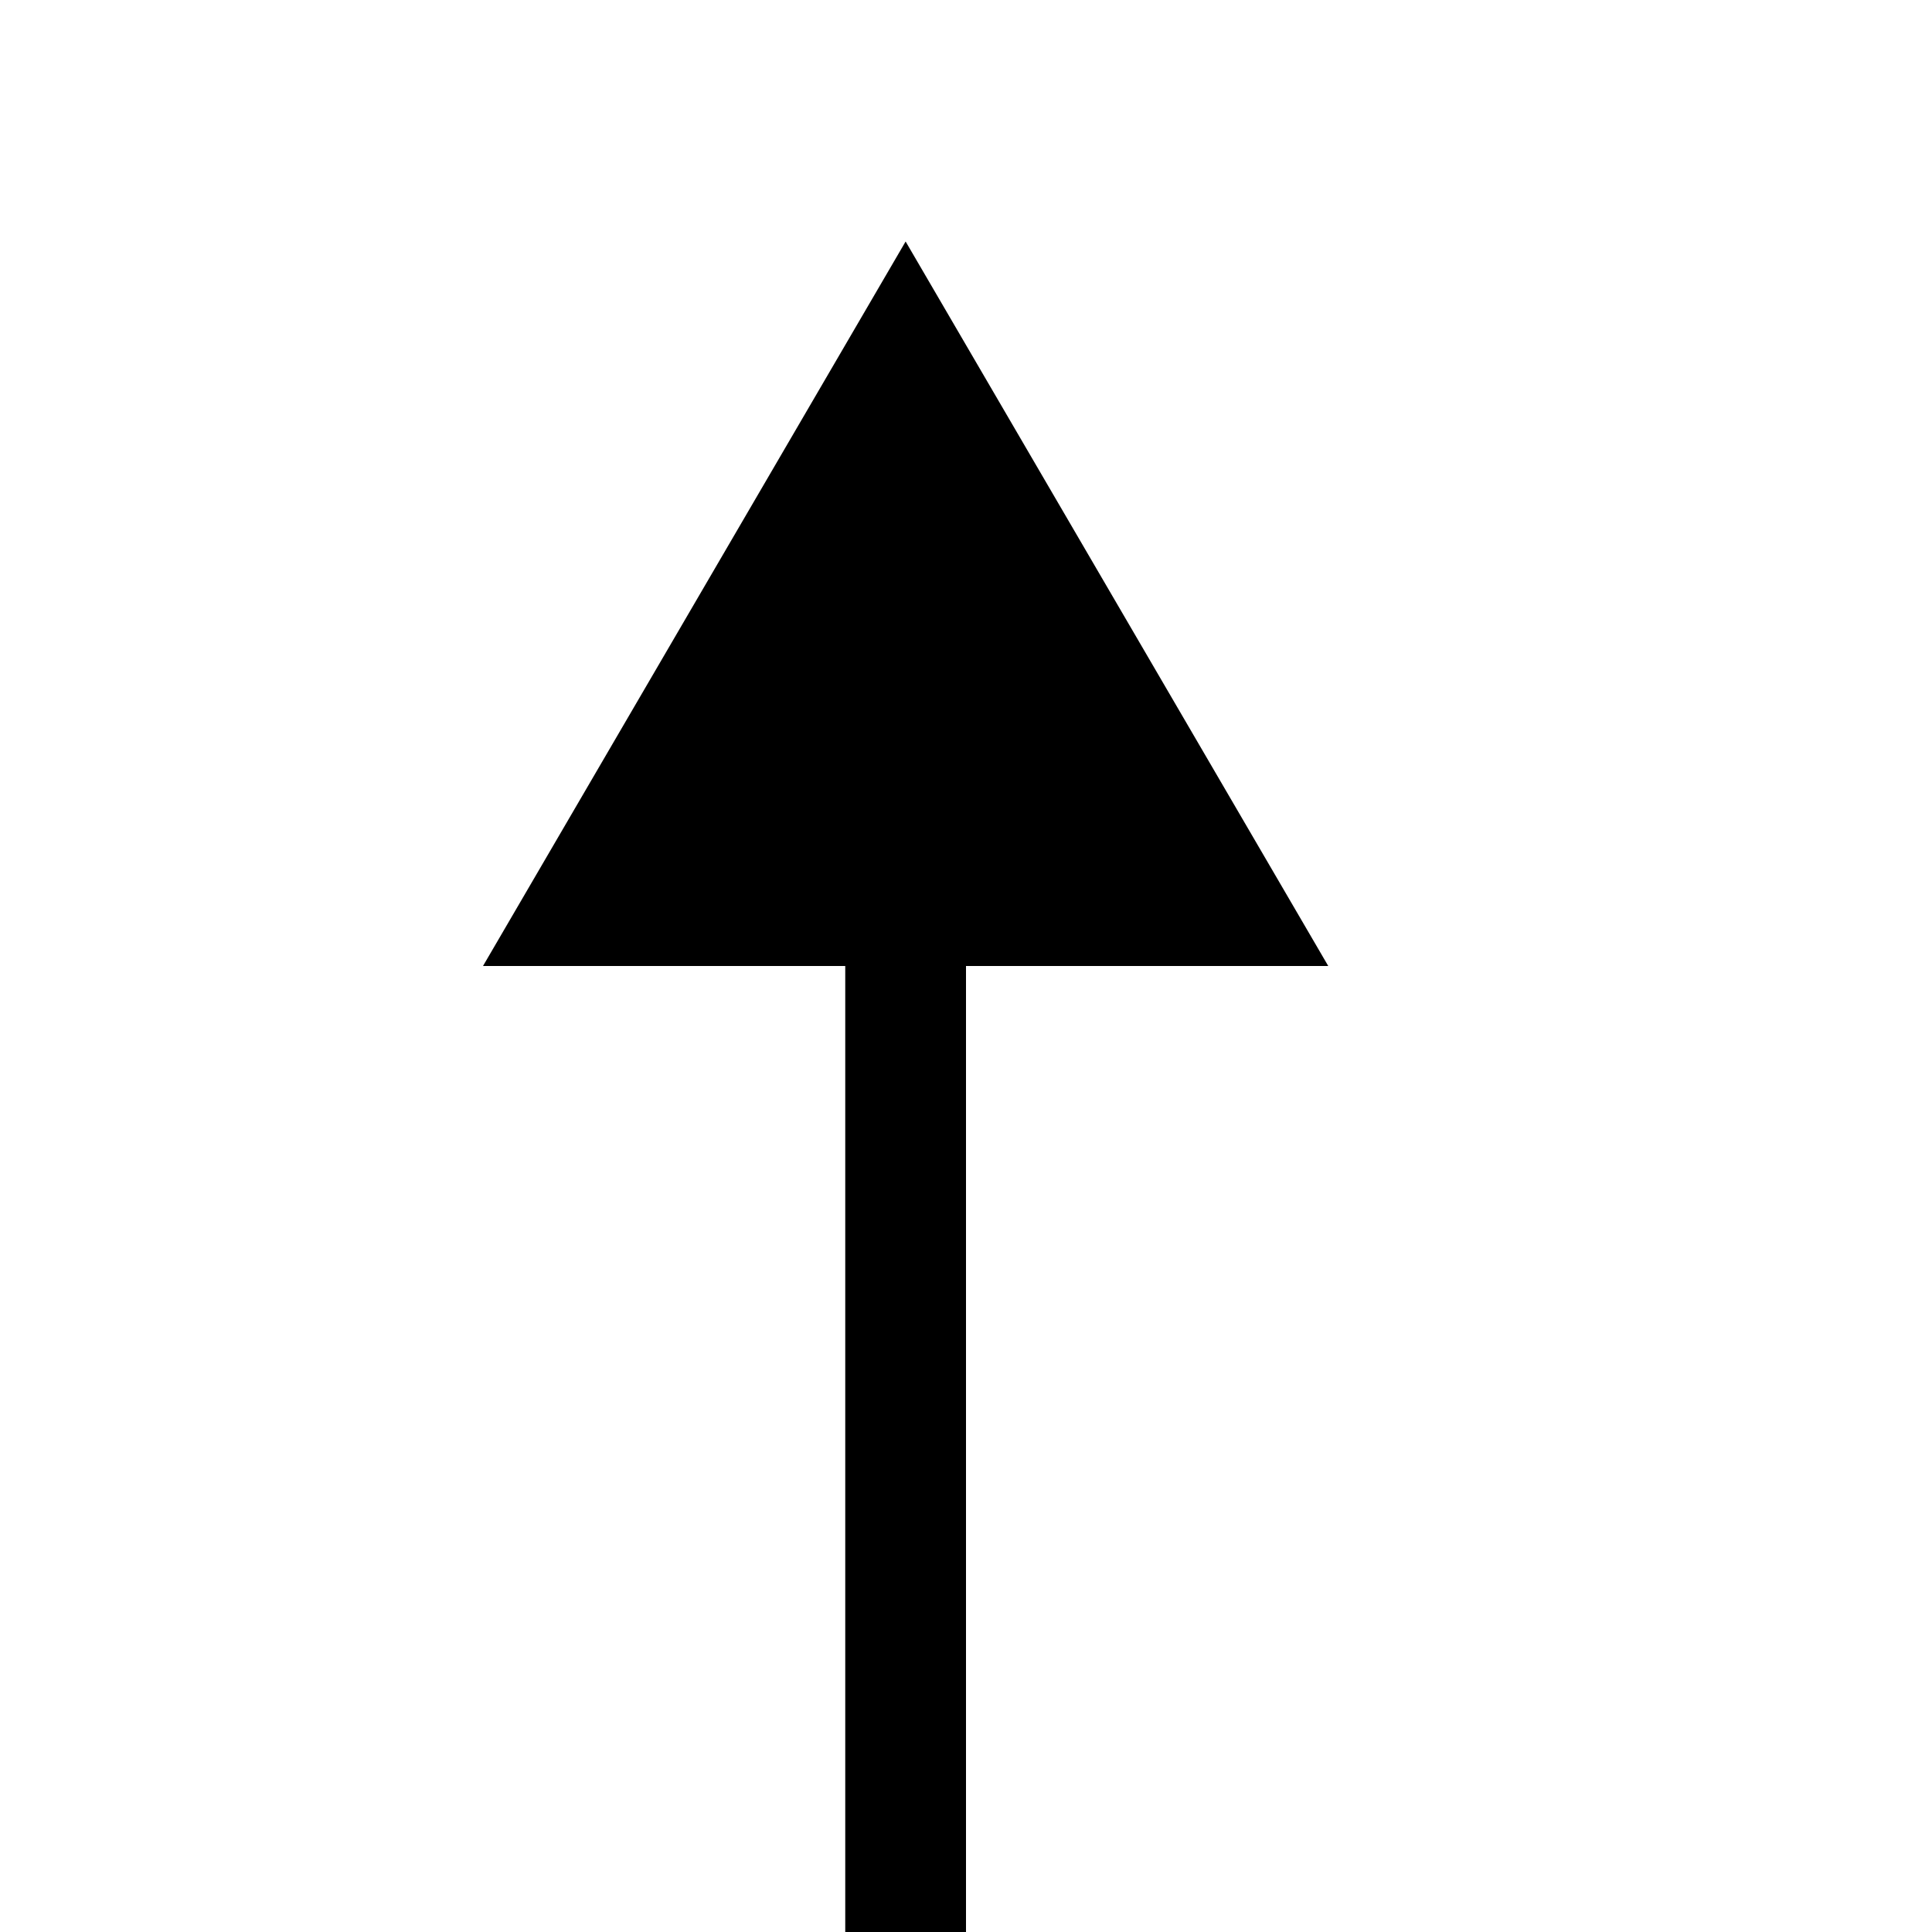
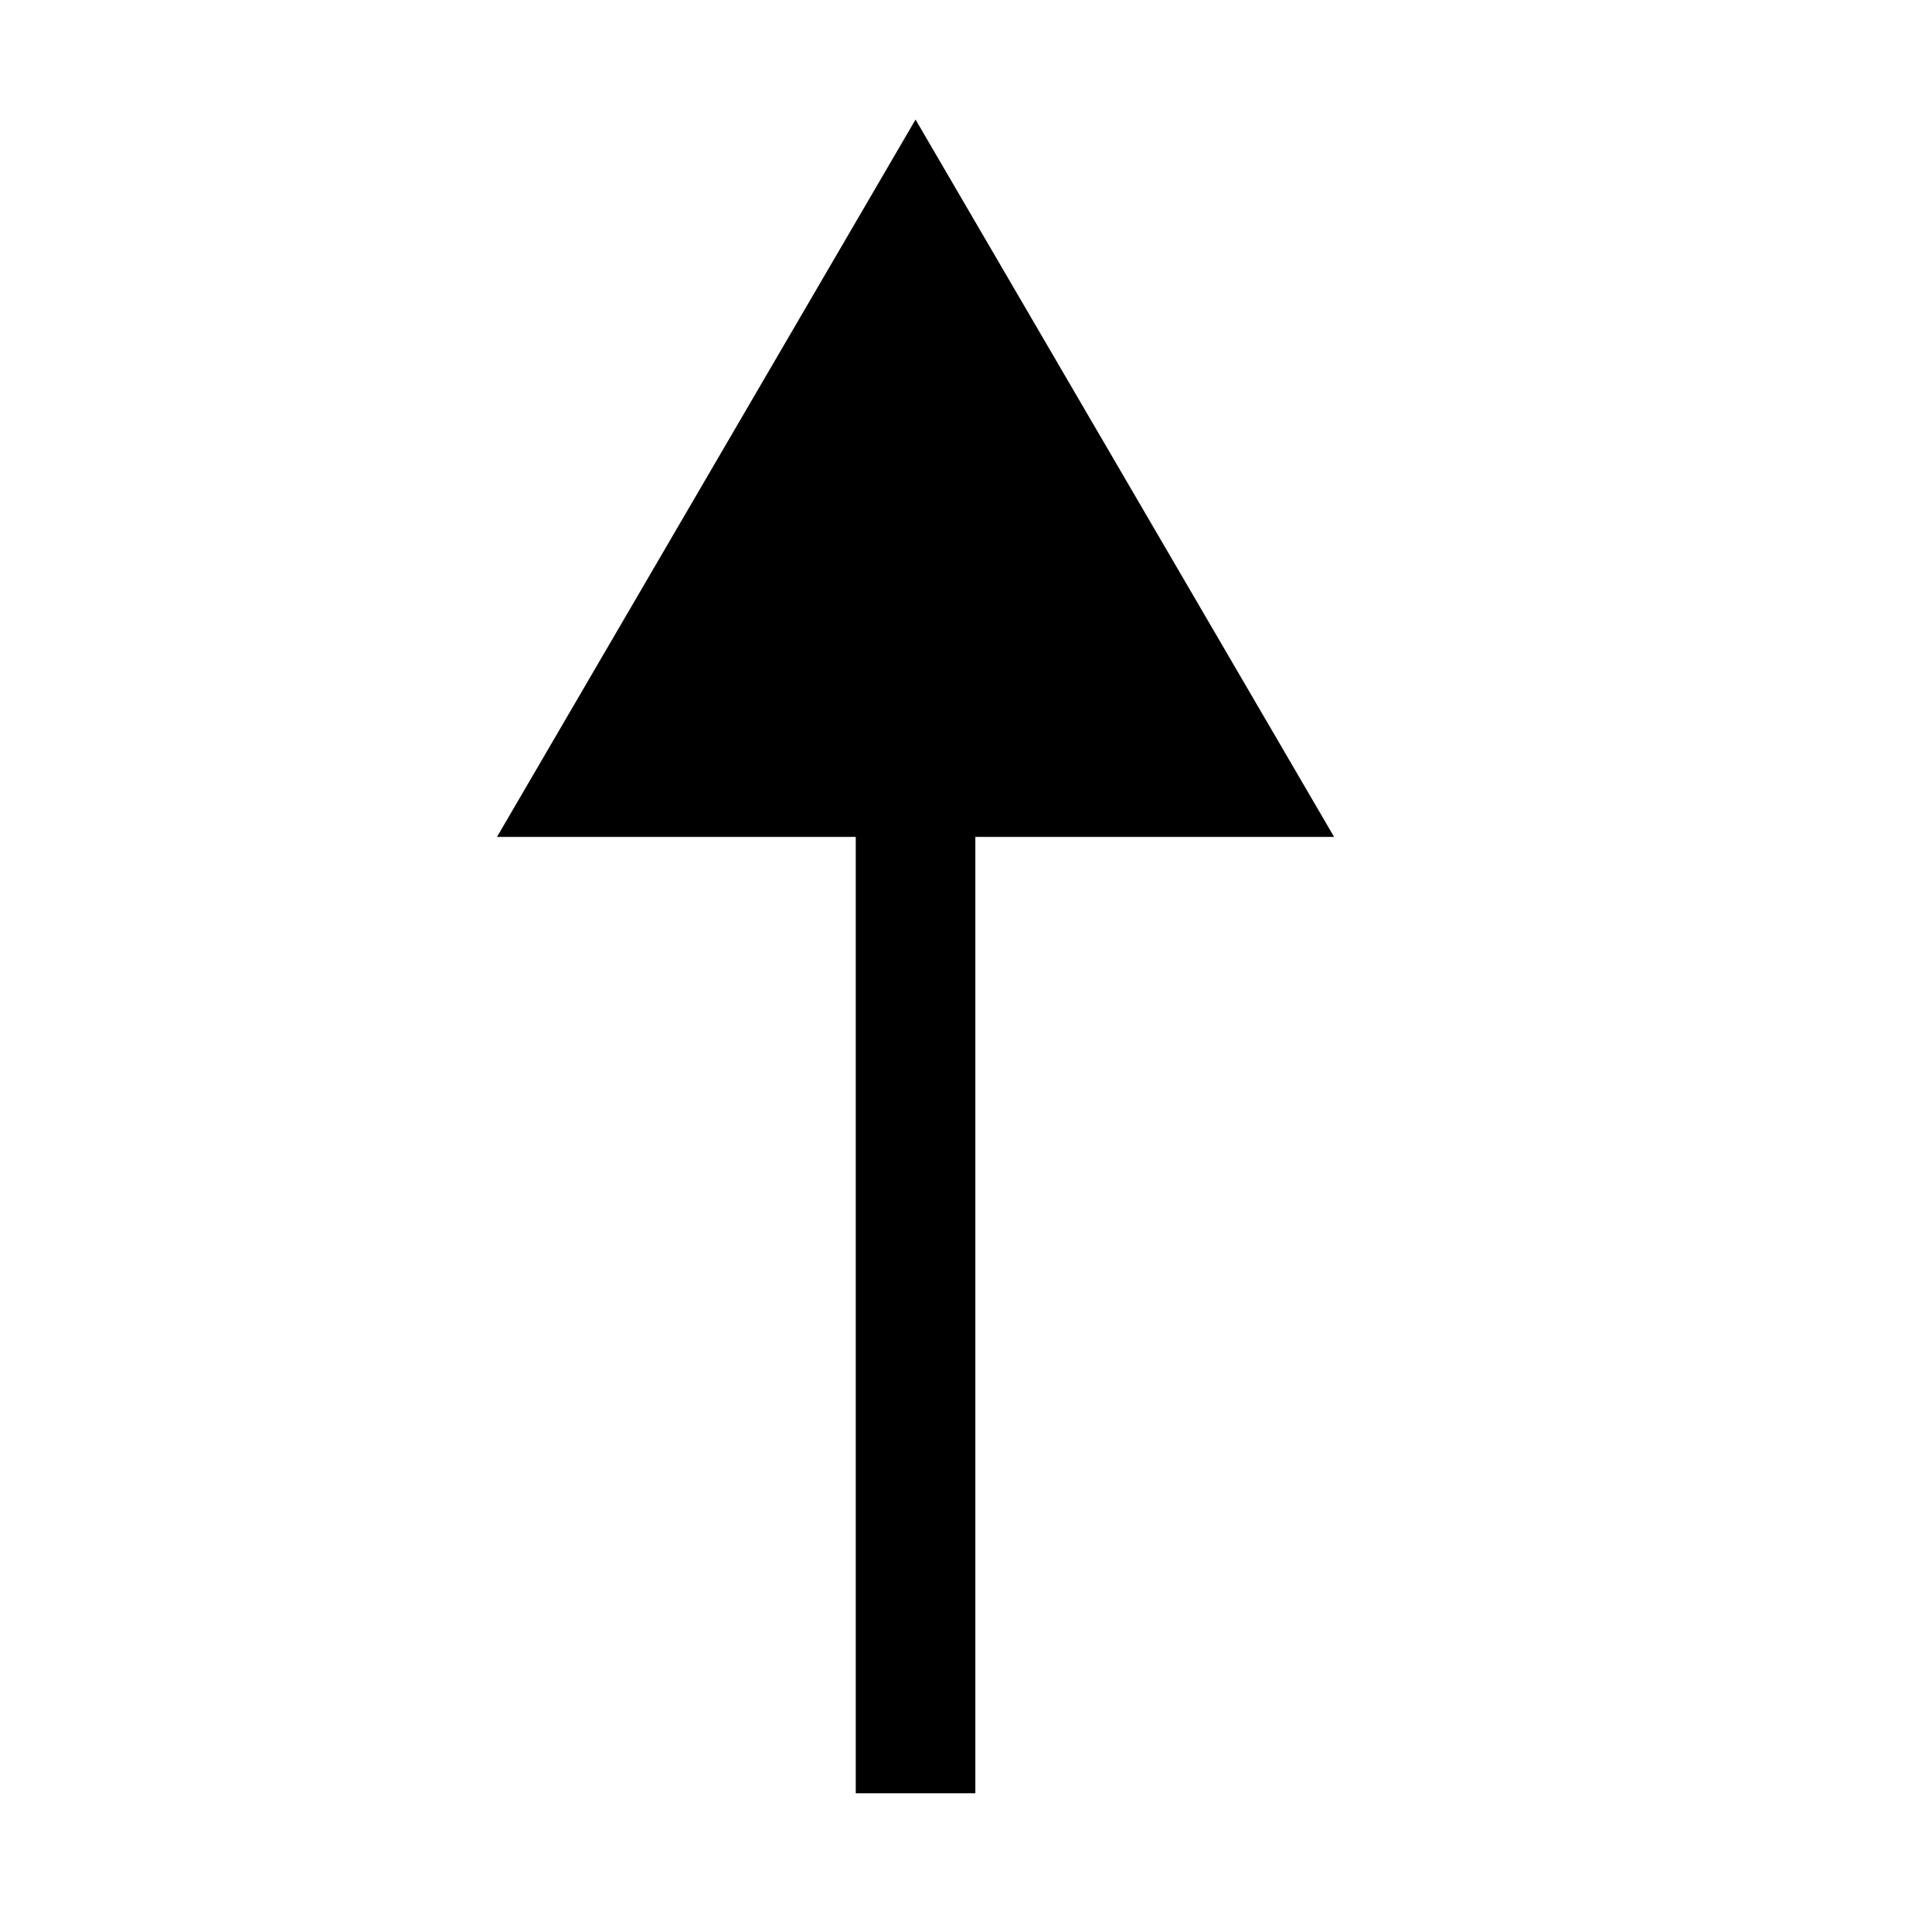
- <svg xmlns="http://www.w3.org/2000/svg" version="1.1" viewBox="0 -64 1024 1024">
+ <svg xmlns="http://www.w3.org/2000/svg" version="1.1" viewBox="-10 0 1034 1024">
  <g transform="matrix(1 0 0 -1 0 960)">
    <path fill="currentColor" d="M704 512l-224 384l-224 -384h192v-512h64v512h192z" />
  </g>
</svg>
